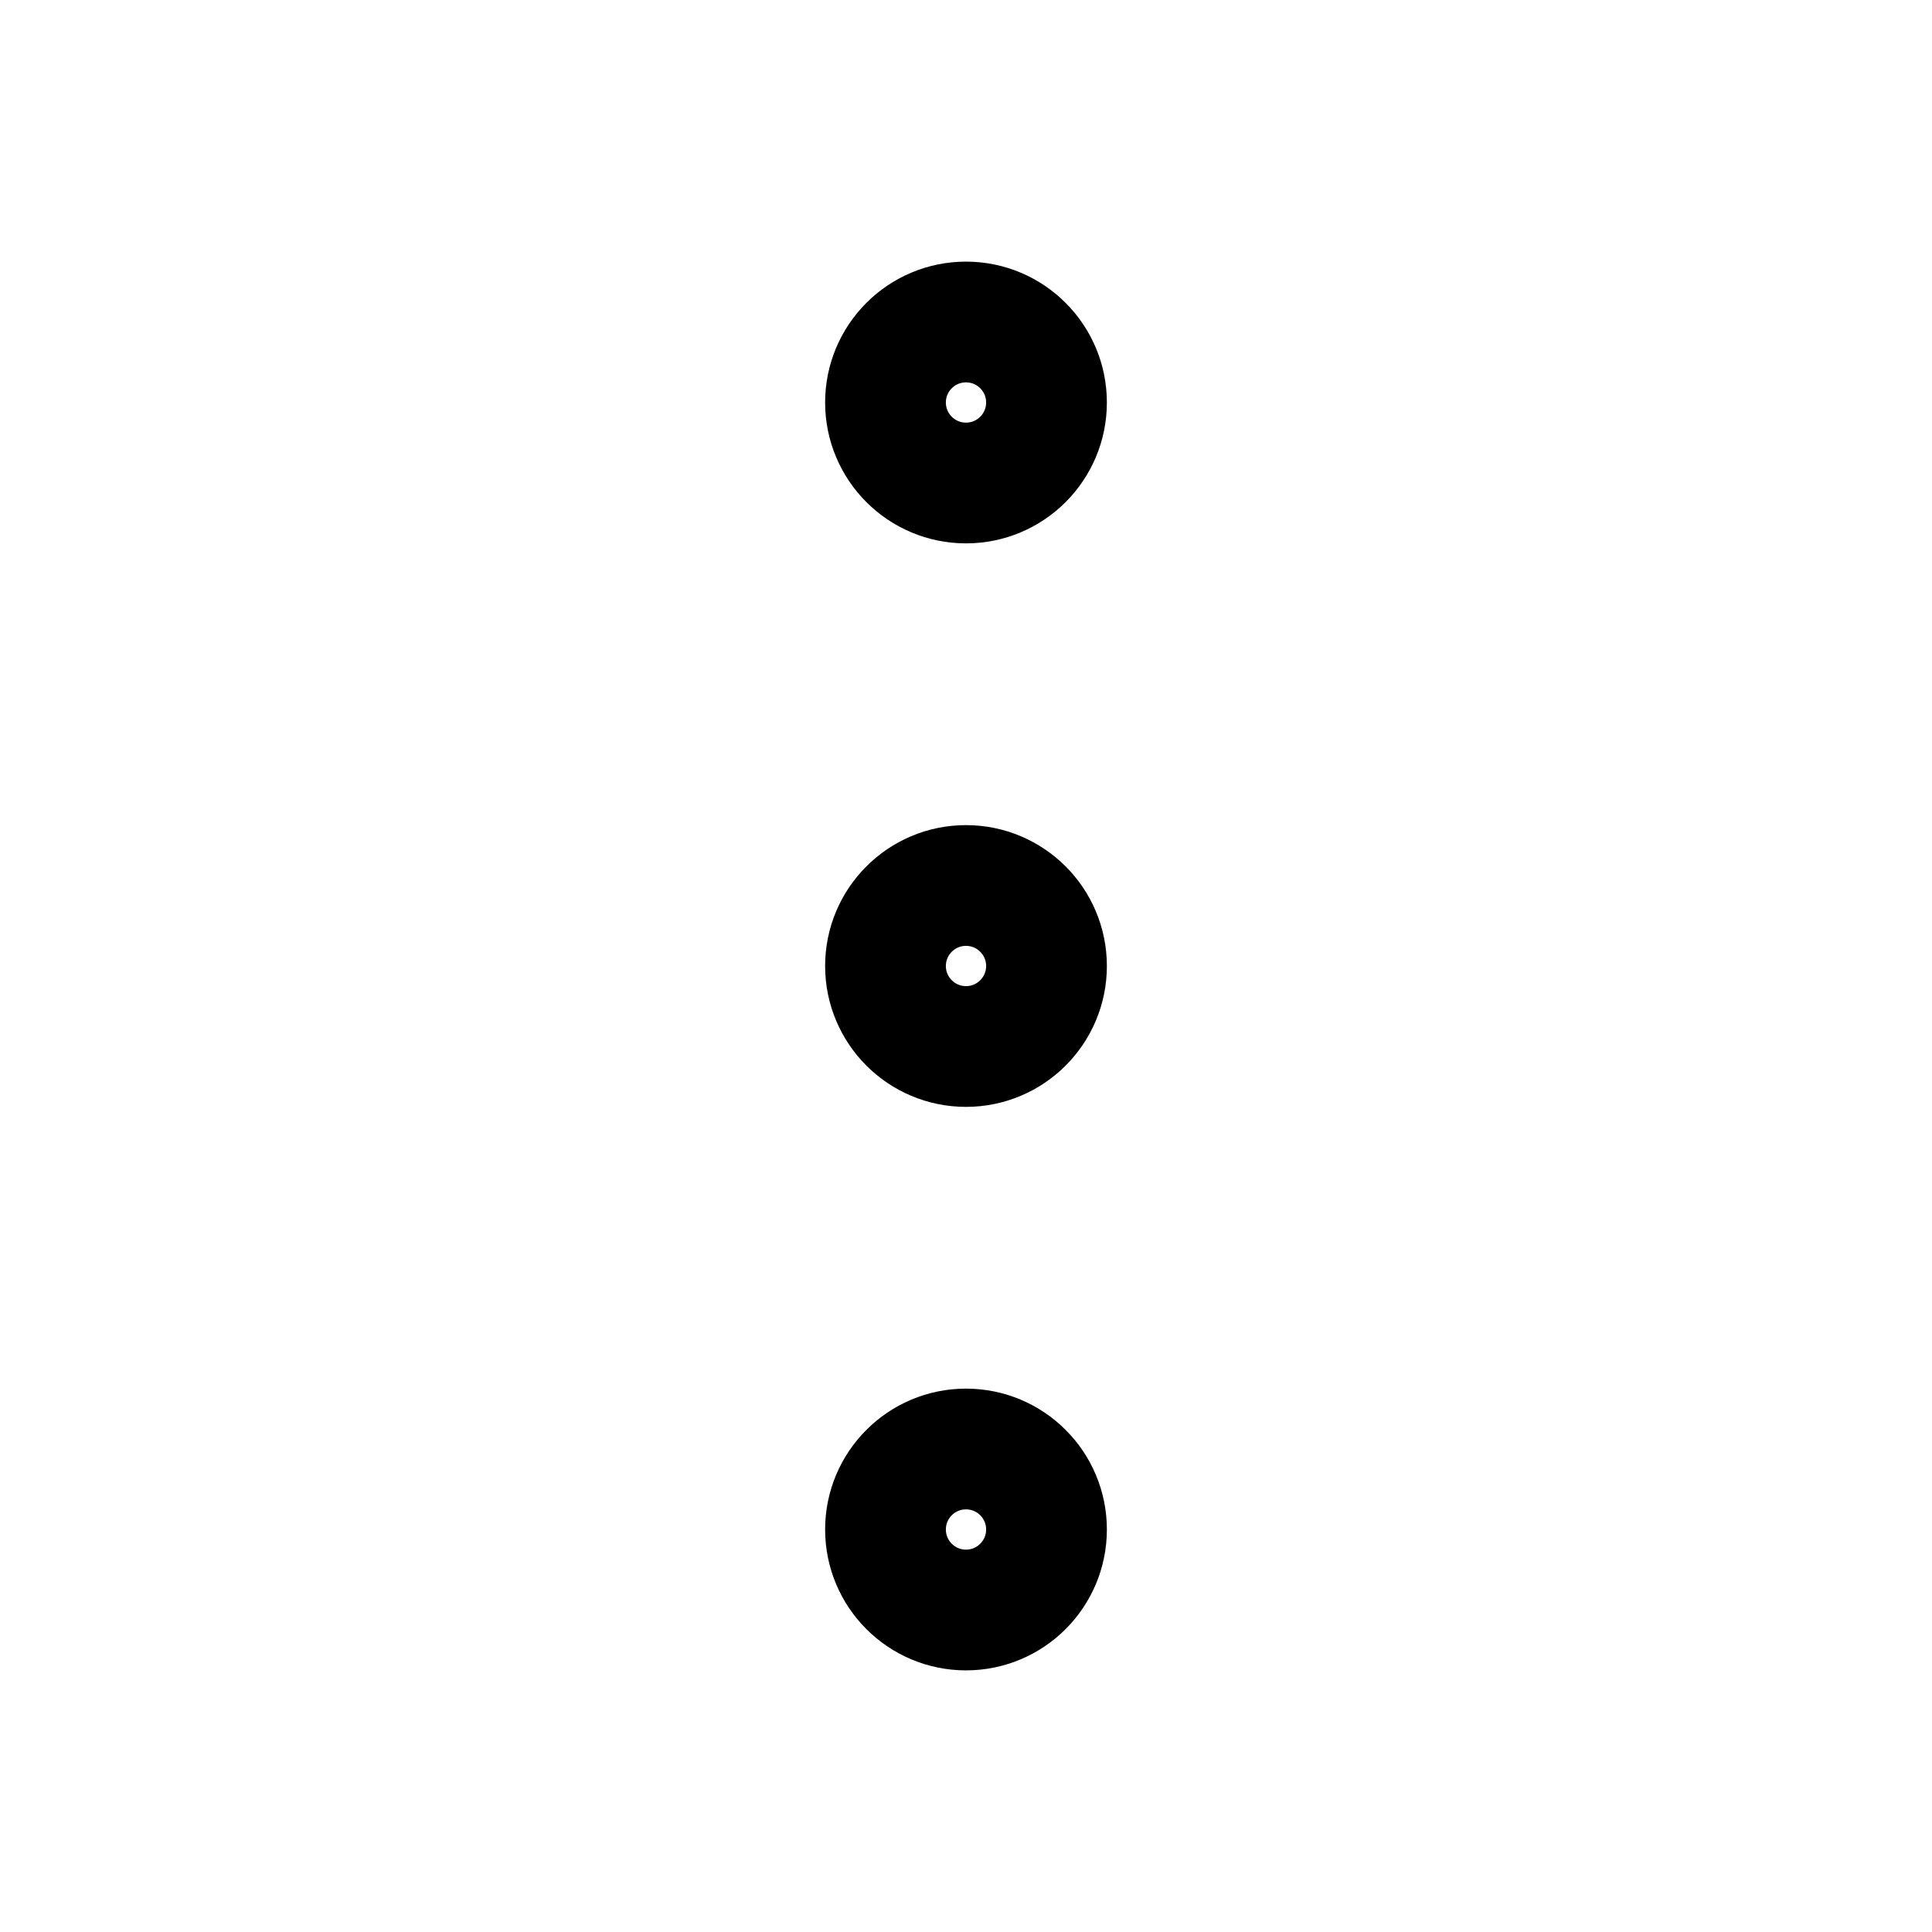
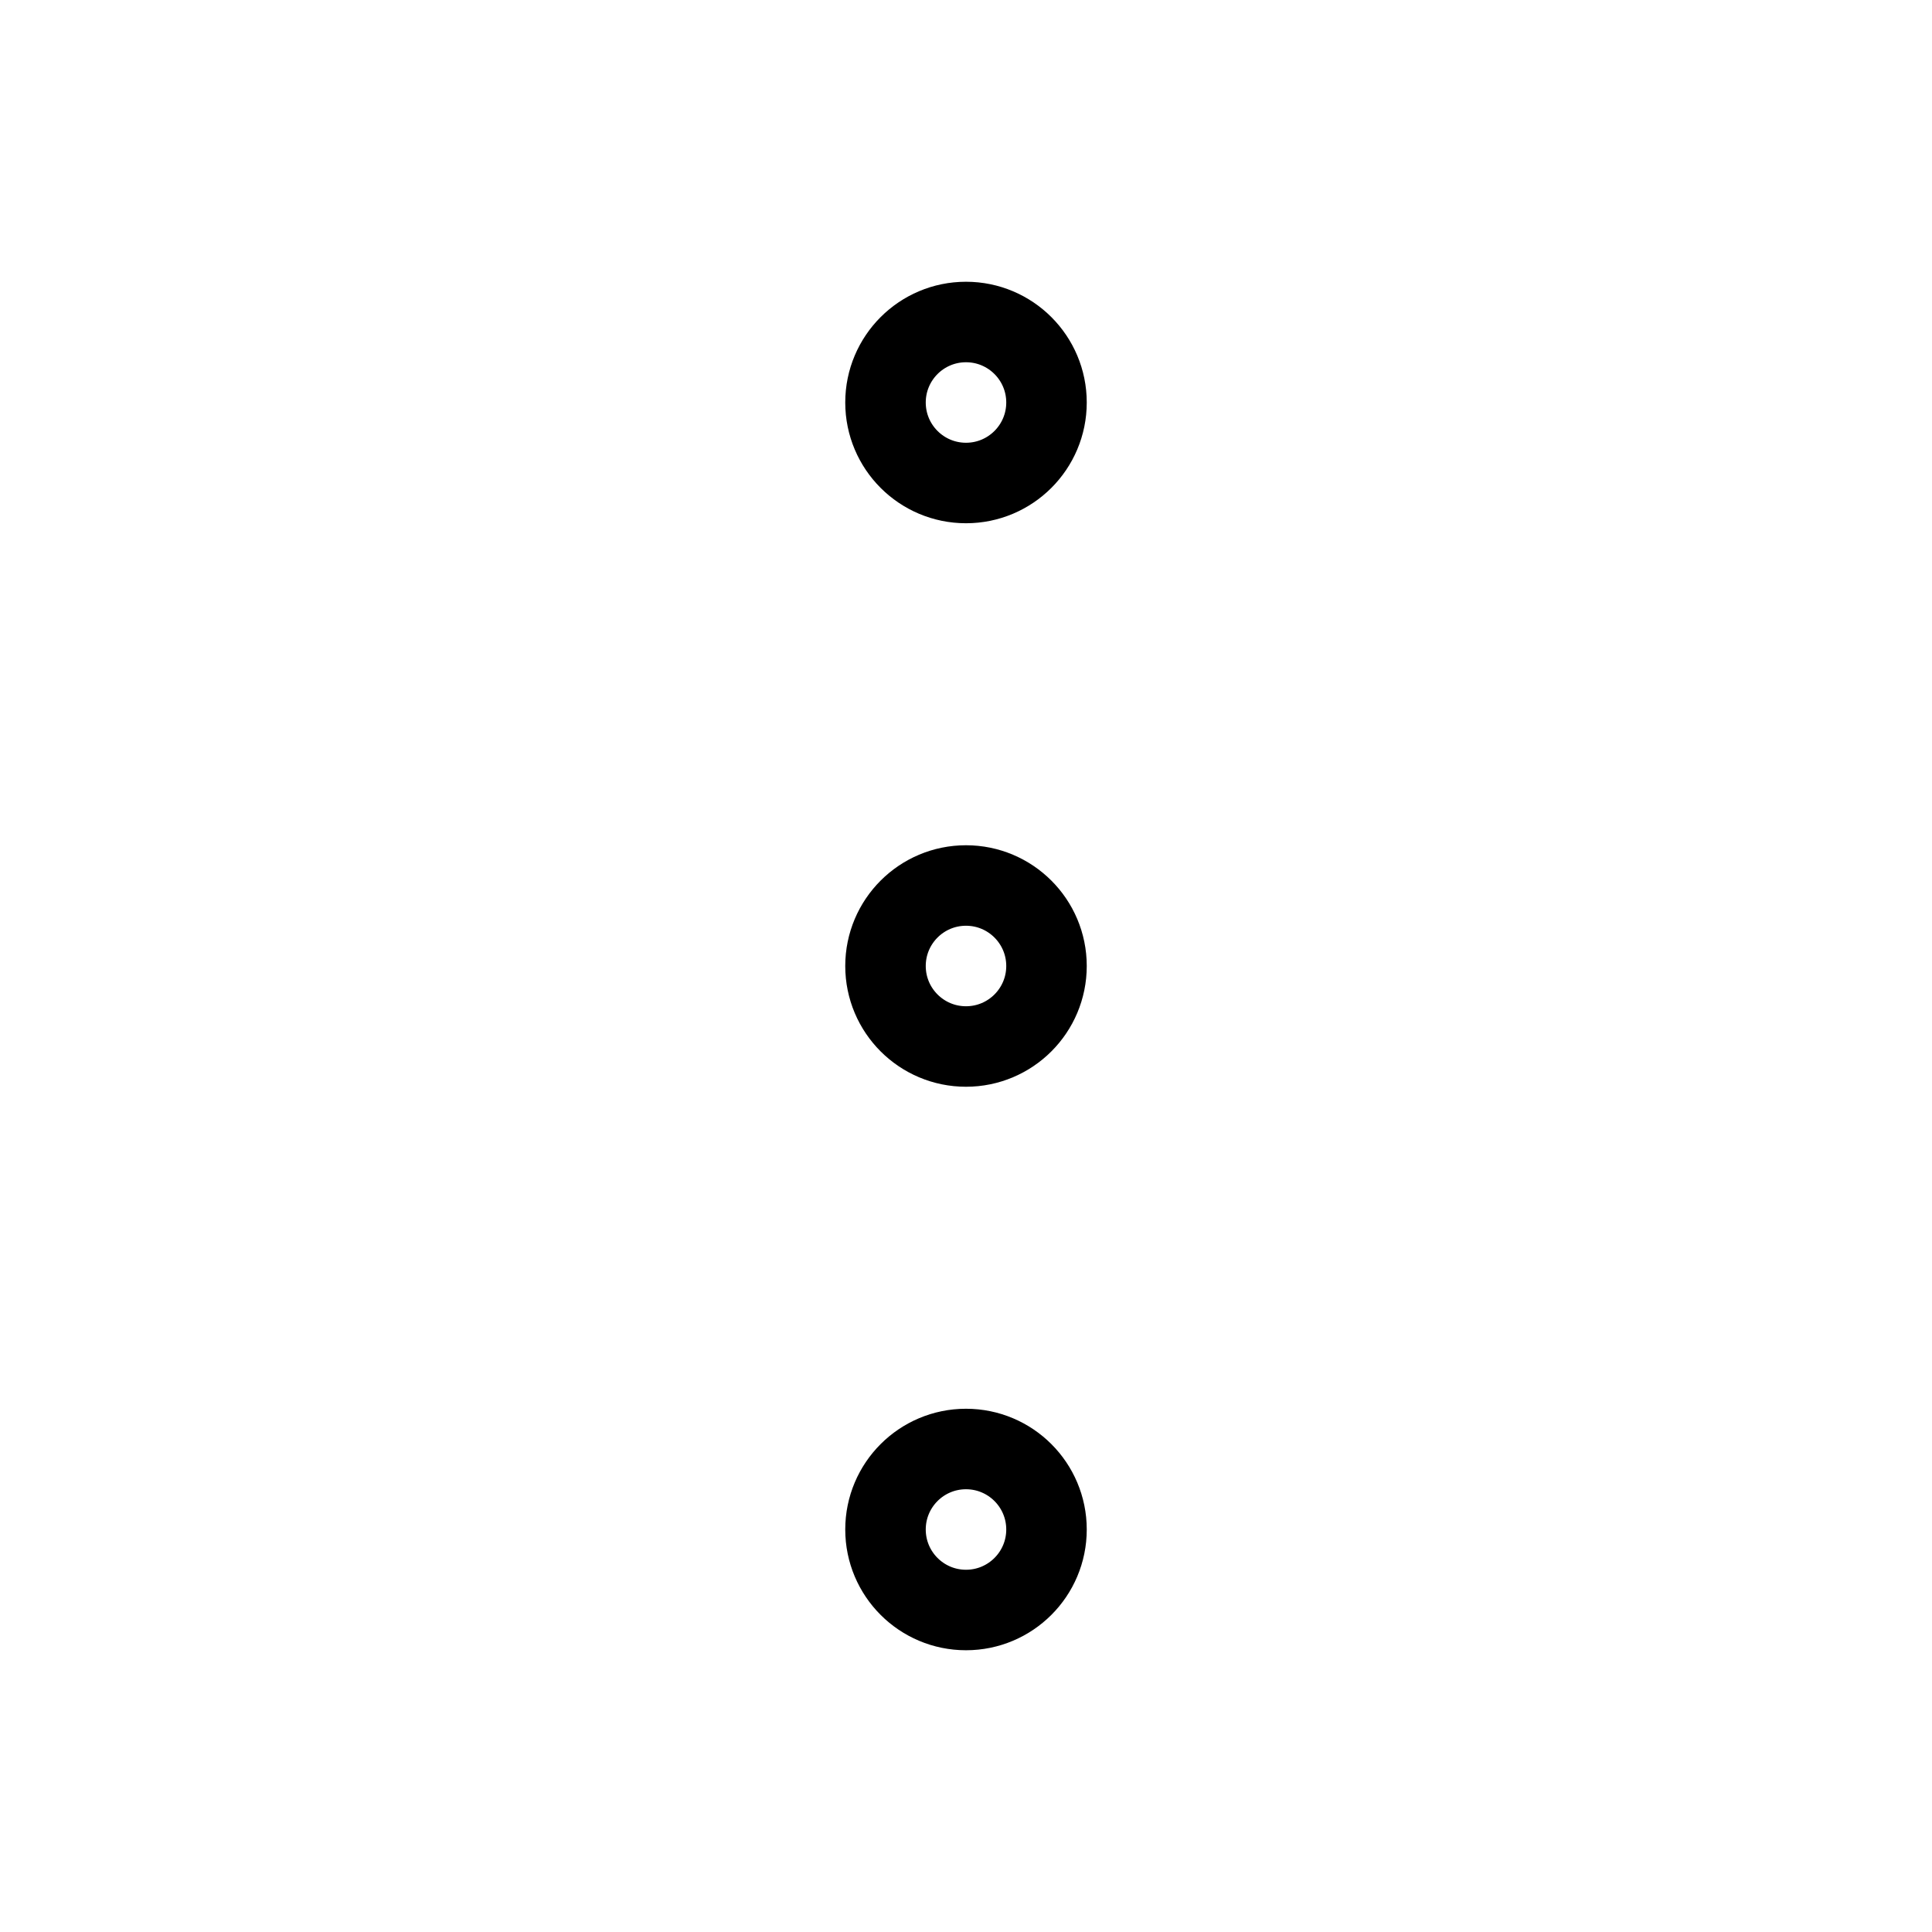
- <svg xmlns="http://www.w3.org/2000/svg" width="24" height="24" viewBox="0 0 24 24" fill="none" stroke="currentColor" stroke-width="1.5" stroke-linecap="round" stroke-linejoin="round" class="lucide lucide-ellipsis-vertical">
+ <svg xmlns="http://www.w3.org/2000/svg" width="24" height="24" viewBox="0 0 24 24" fill="none" stroke="currentColor" stroke-width="1" stroke-linecap="round" stroke-linejoin="round" class="lucide lucide-ellipsis-vertical">
  <circle cx="12" cy="12" r="1" />
  <circle cx="12" cy="5" r="1" />
  <circle cx="12" cy="19" r="1" />
</svg>
